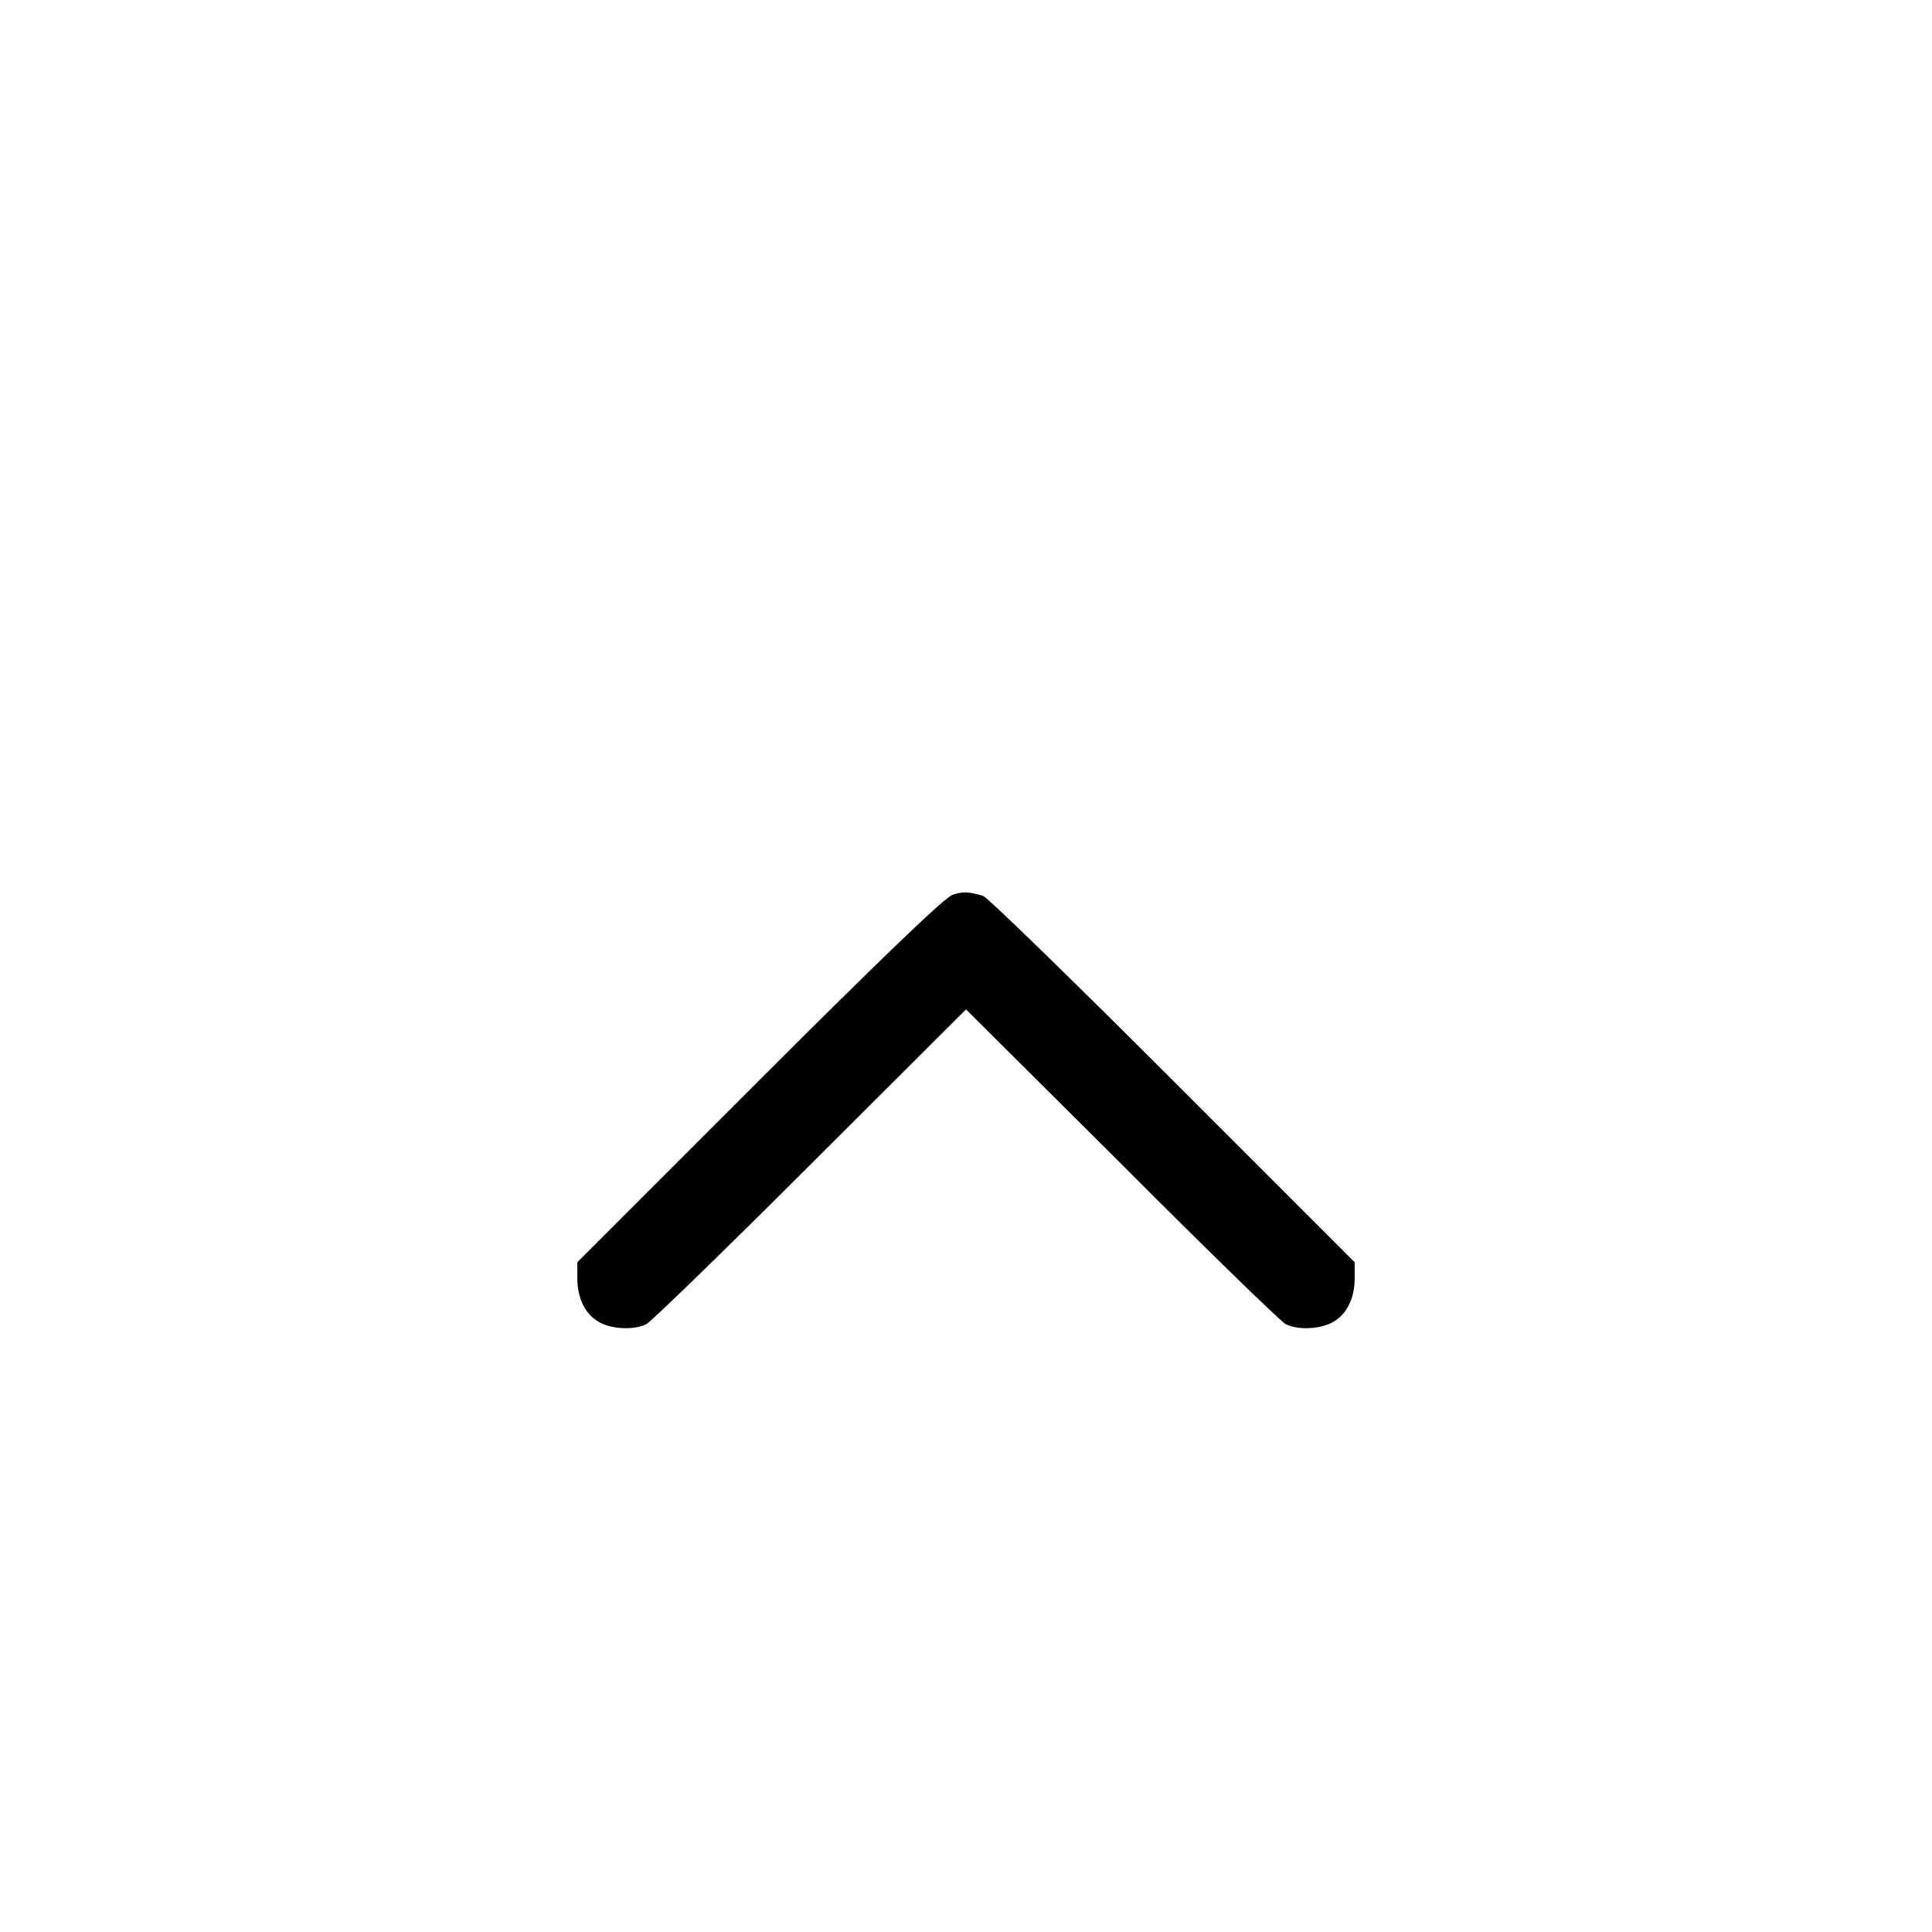
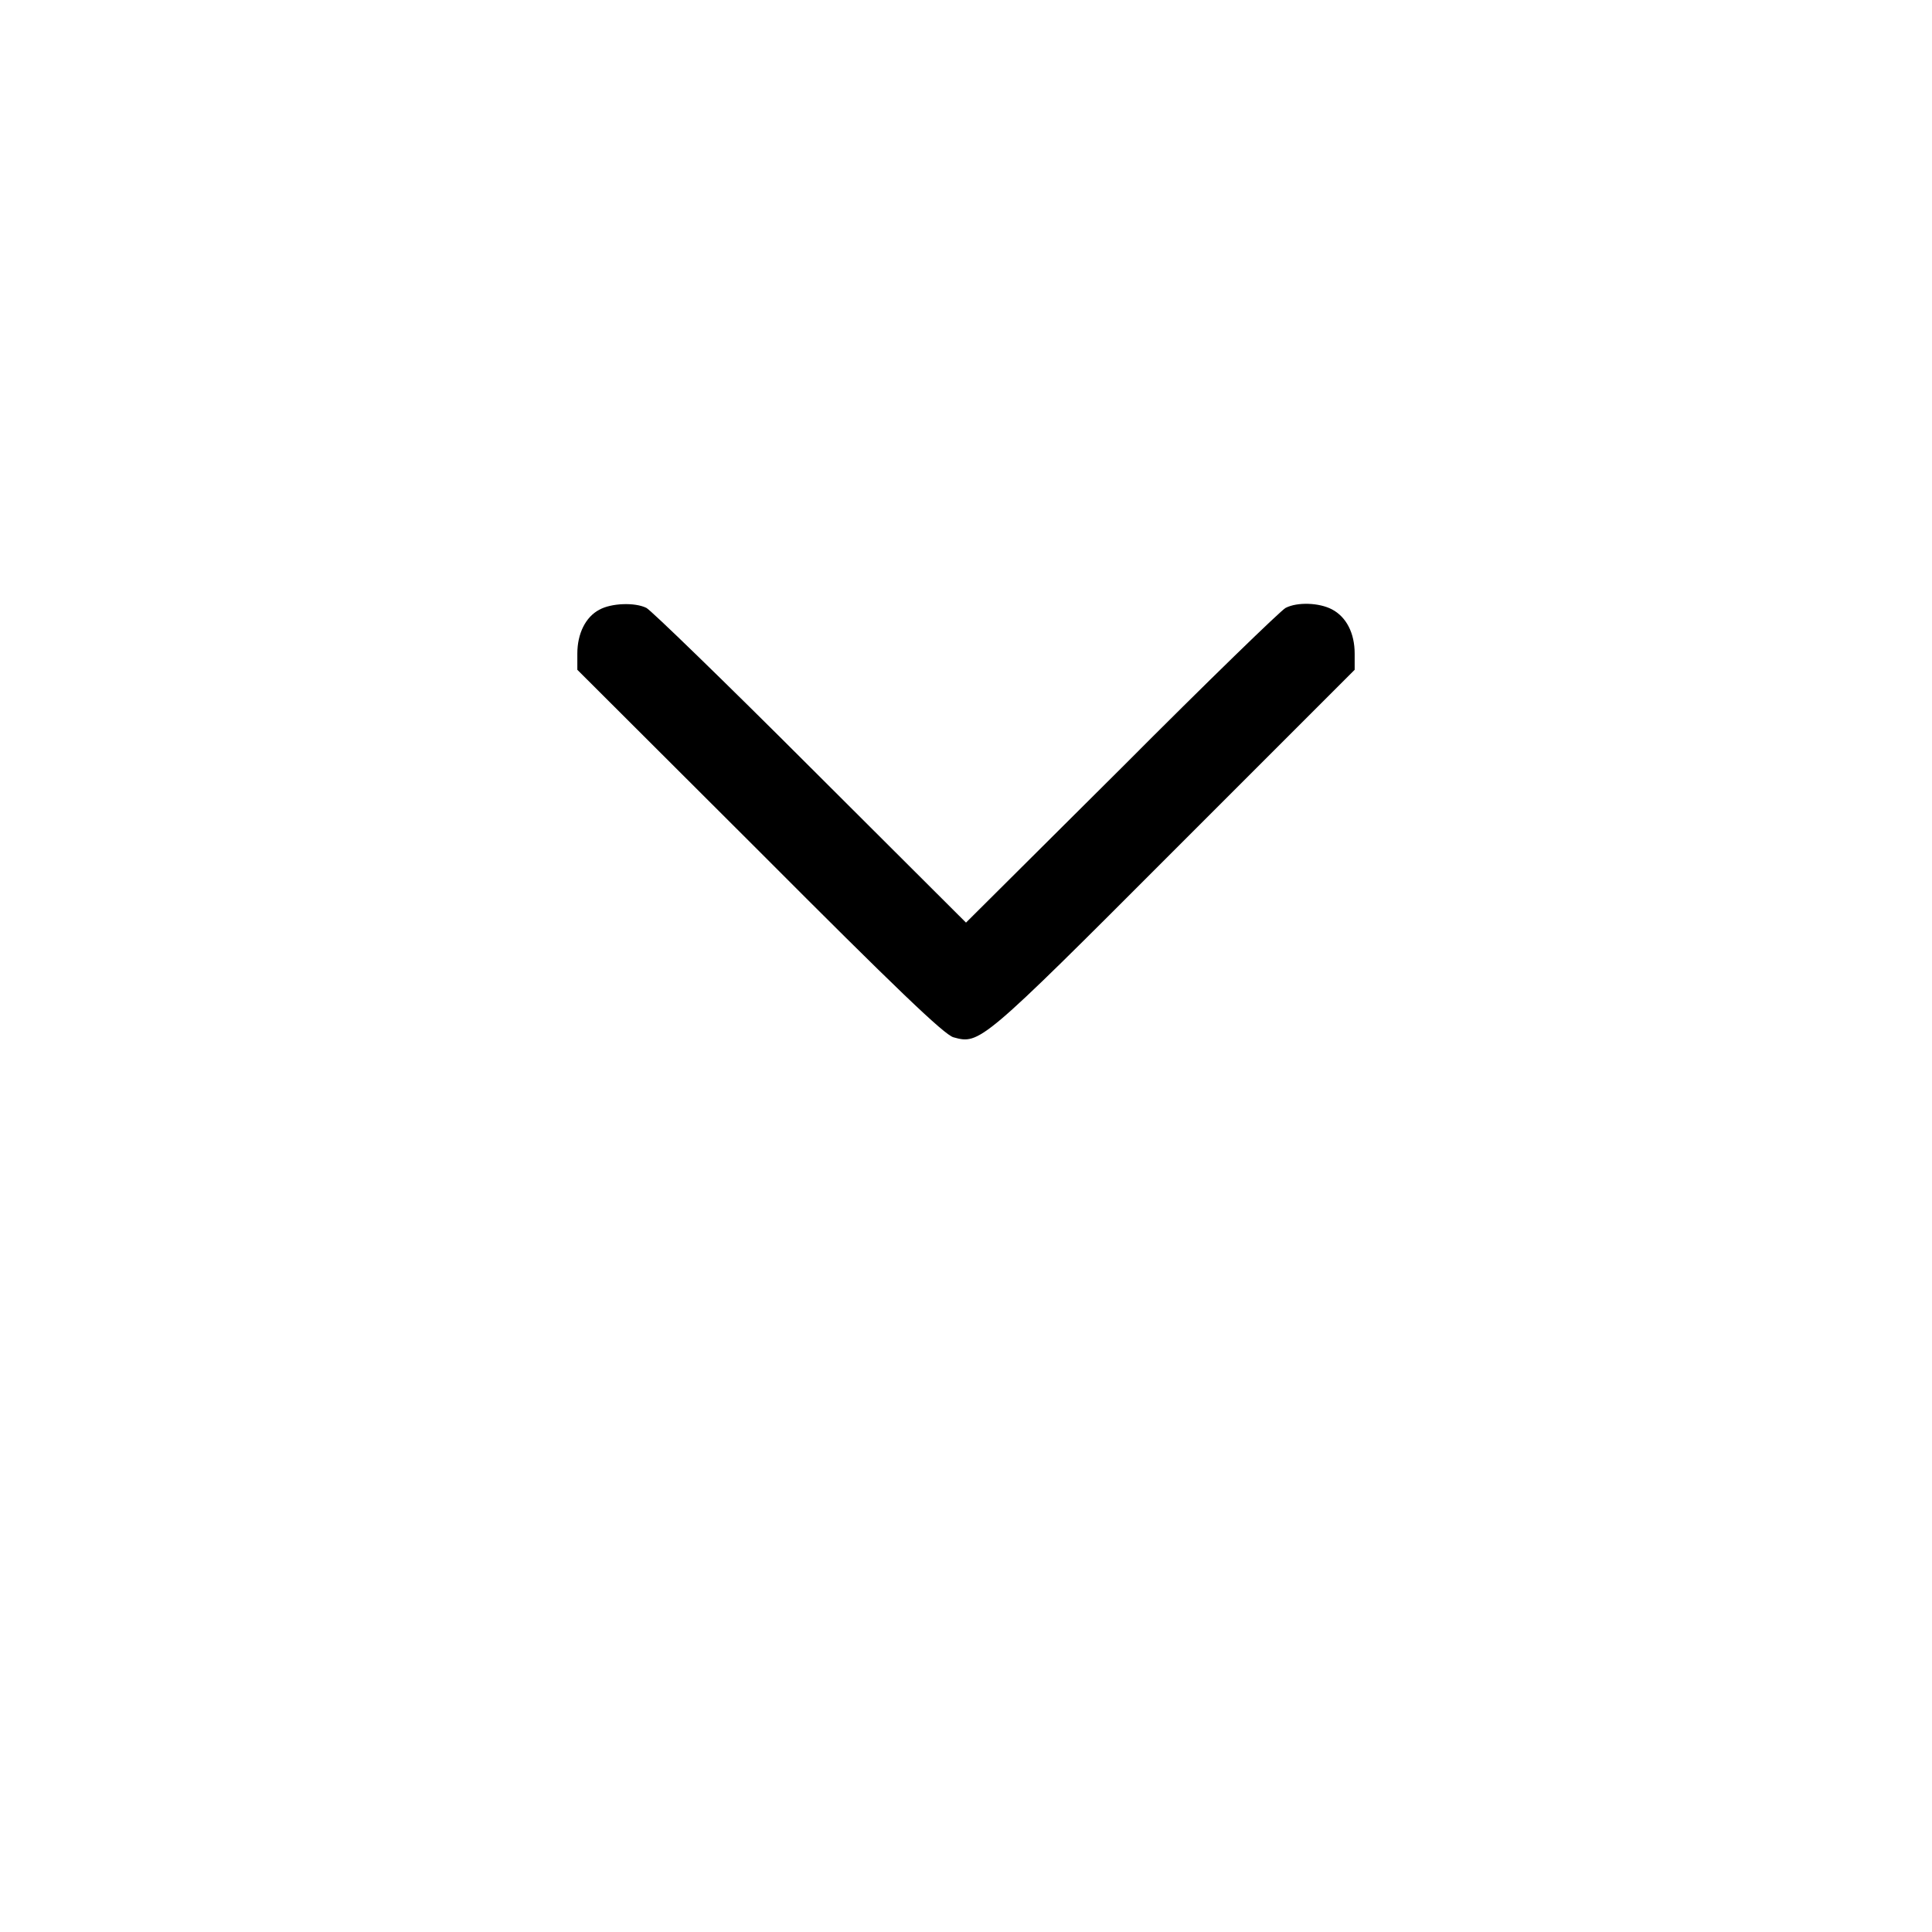
<svg xmlns="http://www.w3.org/2000/svg" width="512" height="512" preserveAspectRatio="xMidYMid meet" version="1.0">
  <g class="layer">
    <g fill="#000000" id="svg_1" transform="translate(0 512) matrix(0.1 0 0 -0.1 0 0)">
-       <path d="m2525,2749c-20,-6 -183,-162 -512,-491l-483,-483l0,-43c0,-54 22,-97 60,-117c34,-18 92,-20 123,-4c12,6 208,196 435,423l412,411l413,-411c226,-227 422,-417 434,-423c31,-16 89,-14 123,4c38,20 60,63 60,117l0,43l-482,482c-266,266 -492,486 -503,489c-40,11 -51,12 -80,3z" id="svg_3" />
+       <path d="m1588,3504c-36,-19 -58,-63 -58,-116l0,-43l483,-482c358,-359 490,-486 514,-492c69,-19 73,-17 581,492l482,482l0,43c0,54 -22,97 -60,117c-34,18 -92,20 -123,4c-12,-6 -208,-196 -434,-423l-413,-411l-412,411c-227,227 -423,417 -435,423c-30,15 -93,13 -125,-5z" id="svg_2" transform="matrix(1 0 0 1 0 0)" />
    </g>
  </g>
</svg>
